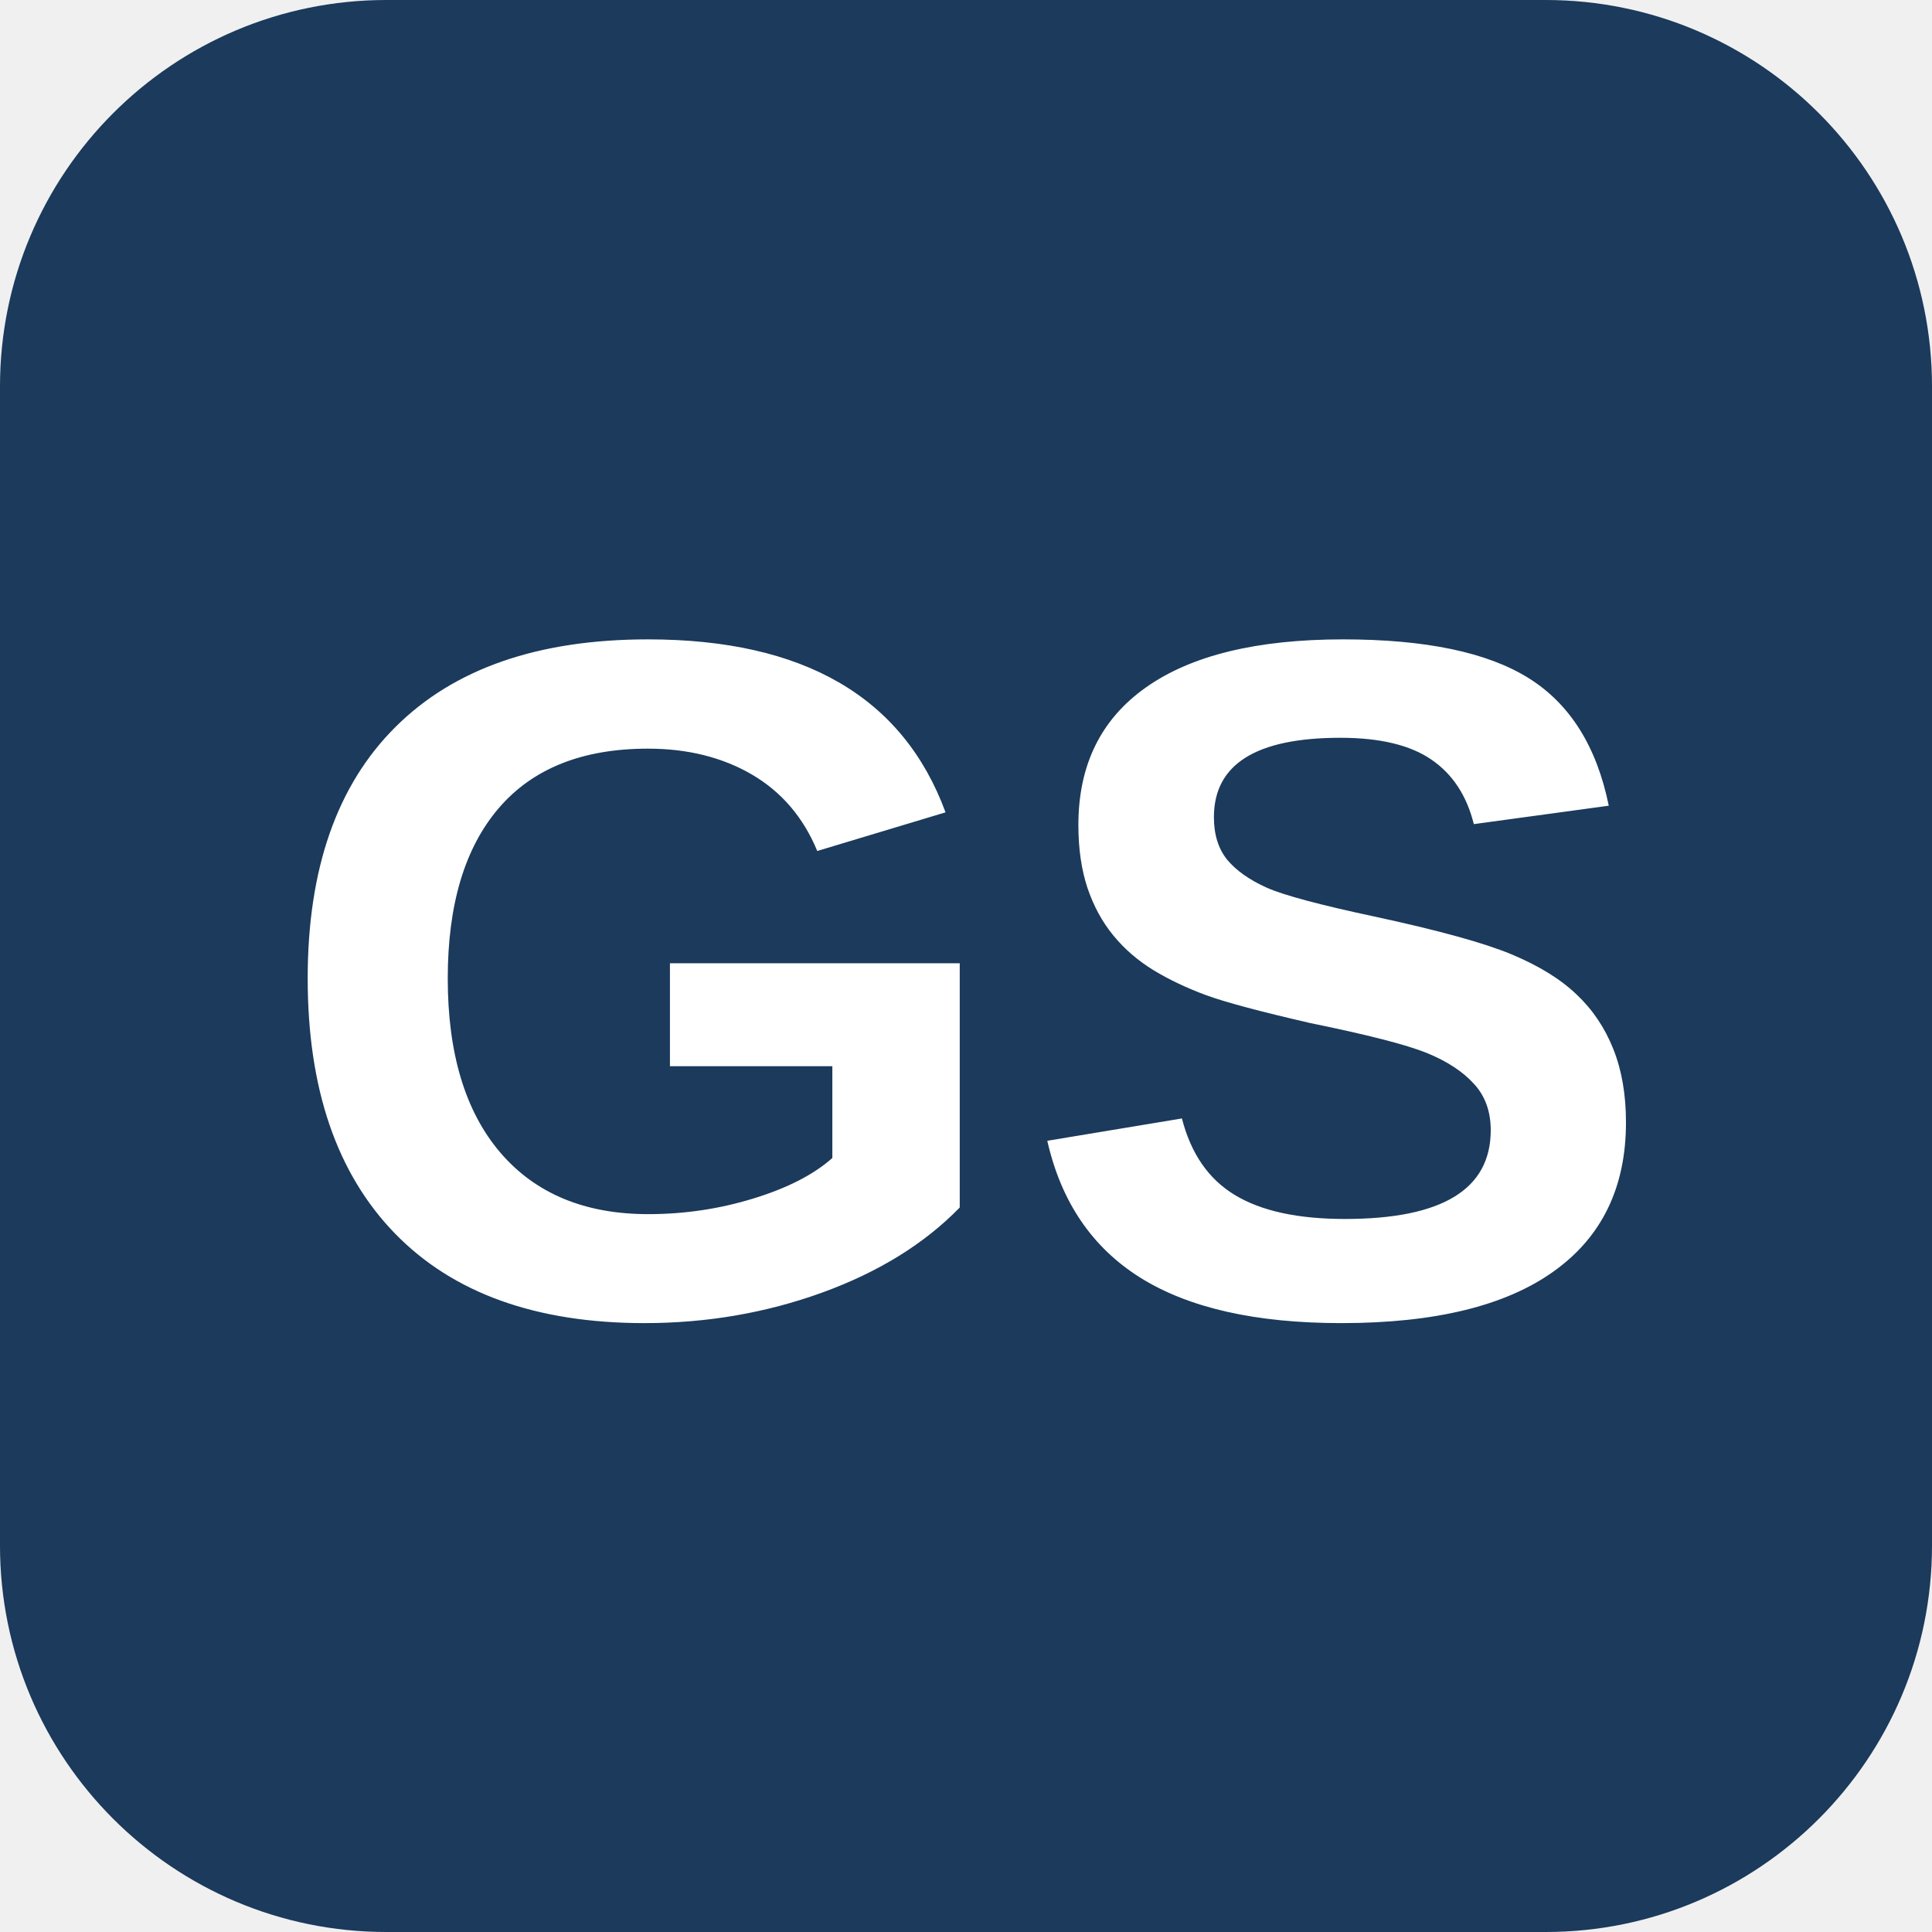
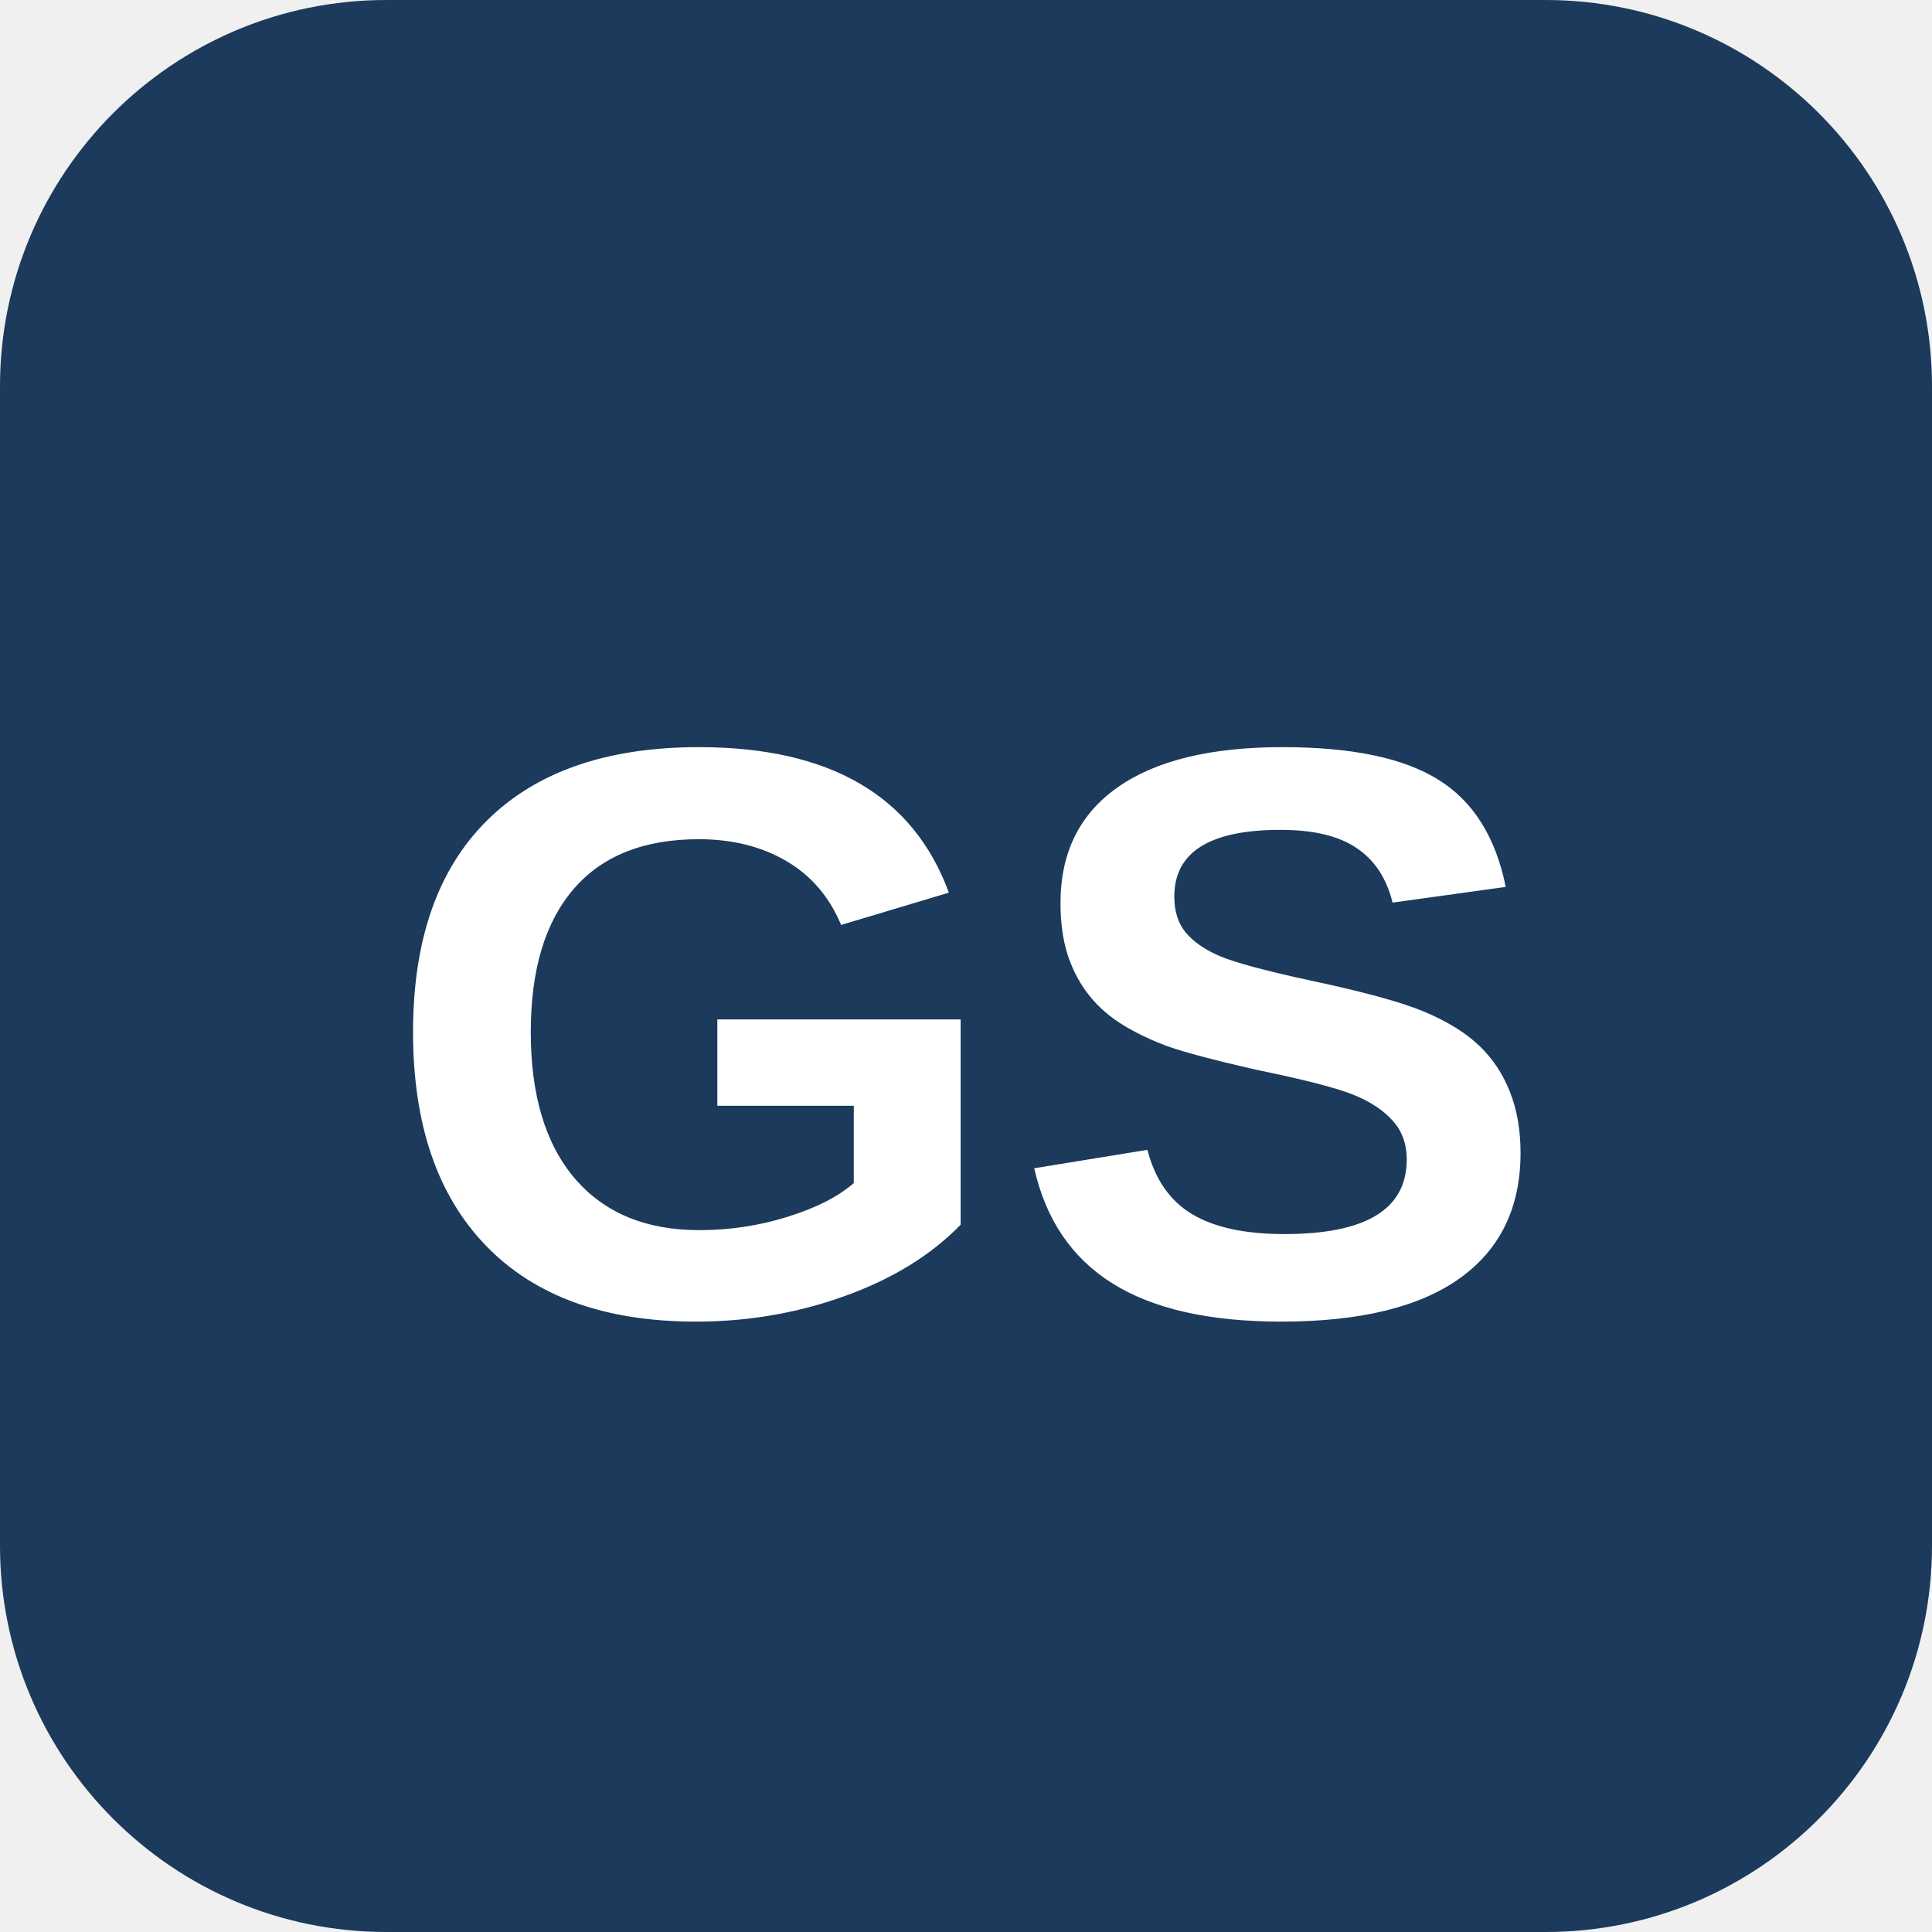
<svg xmlns="http://www.w3.org/2000/svg" viewBox="0 0 100 100">
  <rect width="100" height="100" rx="20" fill="#1B3A5C" />
-   <text x="50" y="68" font-family="Arial" font-size="50" font-weight="bold" fill="white" text-anchor="middle">GS</text>
+   <text x="50" y="68" font-family="Arial" font-size="42" font-weight="bold" fill="white" text-anchor="middle">GS</text>
</svg>
